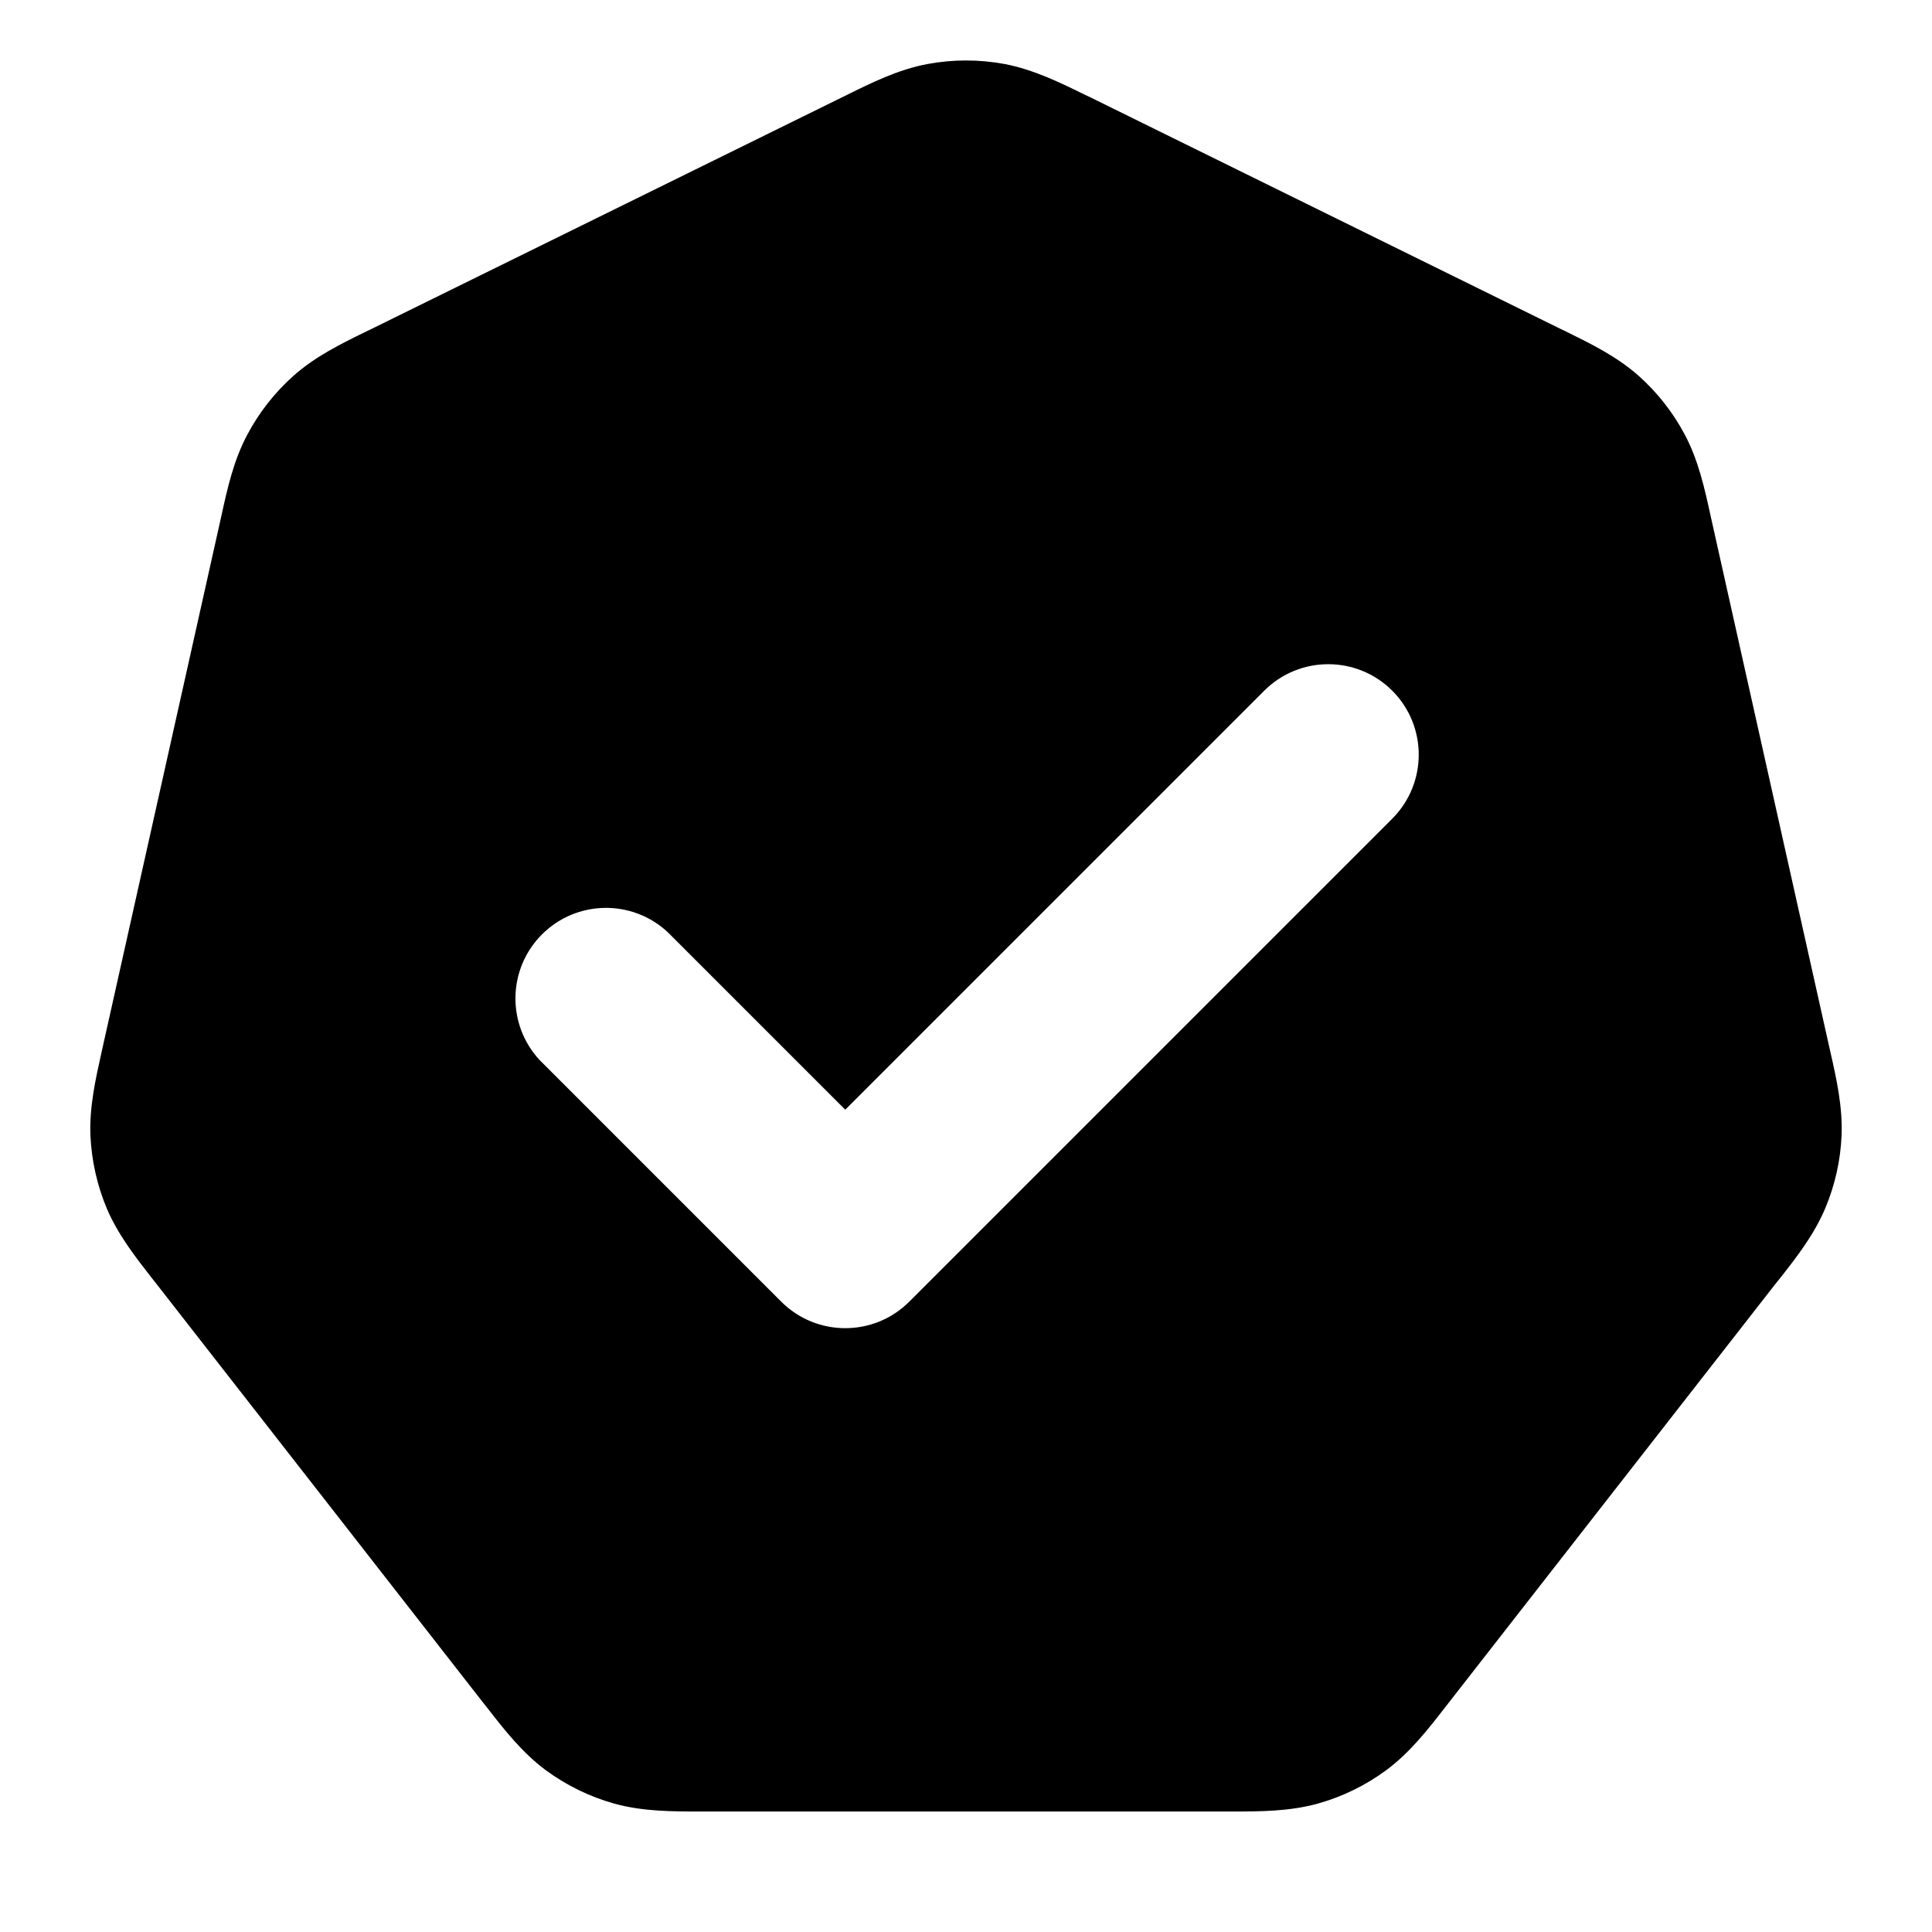
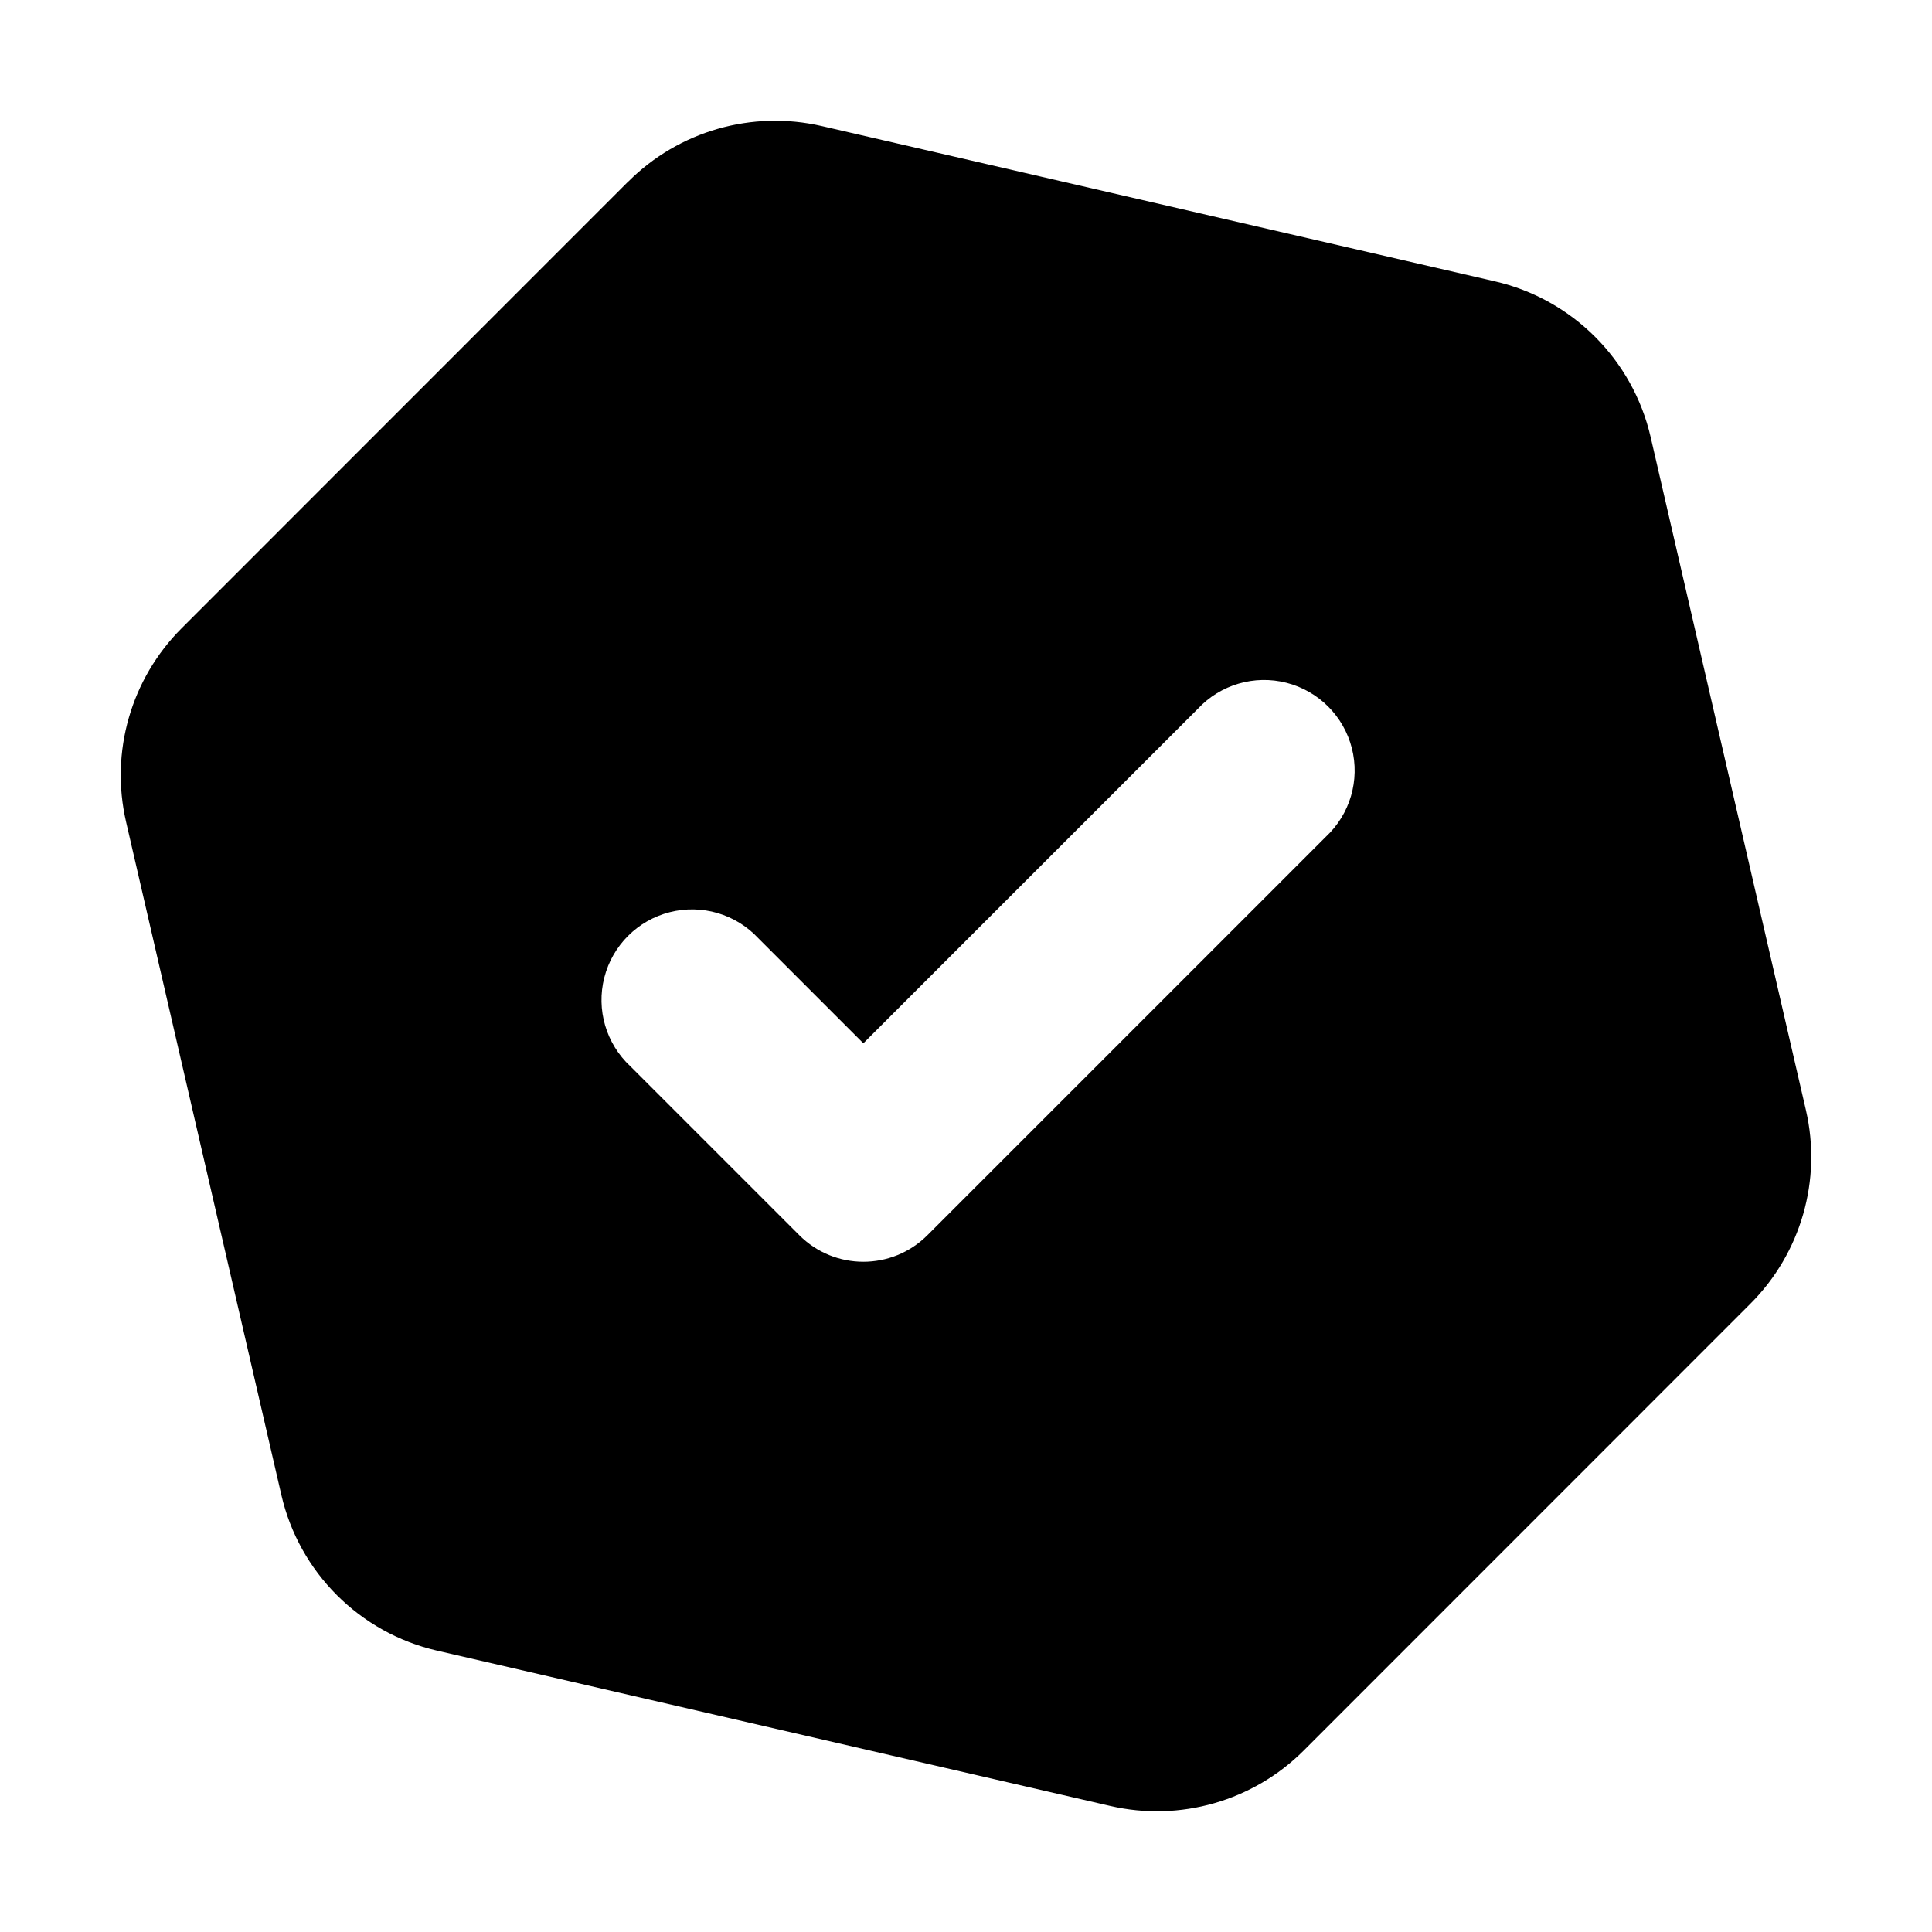
<svg xmlns="http://www.w3.org/2000/svg" width="16" height="16" fill="currentColor" viewBox="0 0 16 16">
-   <path fill-rule="evenodd" d="M8.319.53a1.75 1.75 0 0 0-.637 0c-.242.045-.462.154-.668.256l-.051.025-3.884 1.912-.05.024c-.202.099-.417.204-.597.364a1.75 1.75 0 0 0-.384.489c-.113.211-.165.446-.213.665l-.012.054-.972 4.35-.012.054c-.048.216-.1.447-.09.684.01.206.055.409.135.6.092.217.238.404.374.578l.034.043 2.707 3.47.035.044c.14.18.29.373.486.518.171.126.364.22.568.277.235.065.48.065.707.065h4.41c.228 0 .472 0 .707-.065.205-.057.397-.151.568-.277.196-.145.346-.338.486-.518l.035-.045 2.707-3.47.034-.042c.137-.174.282-.36.374-.579.08-.19.126-.393.135-.6.01-.236-.041-.467-.09-.683l-.012-.053-.972-4.351-.012-.054c-.048-.22-.1-.454-.212-.665a1.753 1.753 0 0 0-.385-.49c-.18-.159-.395-.264-.596-.363l-.05-.024L9.038.81 8.987.786C8.78.684 8.56.576 8.319.53Zm3.211 5.19a.75.75 0 0 1 0 1.06l-4 4a.75.75 0 0 1-1.06 0l-2-2a.75.75 0 0 1 1.06-1.06L7 9.19l3.47-3.47a.75.75 0 0 1 1.06 0Z" clip-rule="evenodd" />
+   <path fill-rule="evenodd" d="M5.203 1.504a1.72 1.72 0 0 1 1.603-.46L12.38 2.33a1.72 1.72 0 0 1 1.29 1.29l1.286 5.574a1.72 1.72 0 0 1-.46 1.603l-3.699 3.7a1.72 1.72 0 0 1-1.603.459L3.62 13.67a1.72 1.72 0 0 1-1.29-1.29L1.044 6.806a1.72 1.72 0 0 1 .46-1.603l3.699-3.7ZM10.98 6.93a.75.75 0 1 0-1.06-1.06L7.15 8.64l-.87-.87a.75.75 0 1 0-1.06 1.06l1.4 1.4a.75.75 0 0 0 1.06 0l3.3-3.3Z" clip-rule="evenodd" />
</svg>
